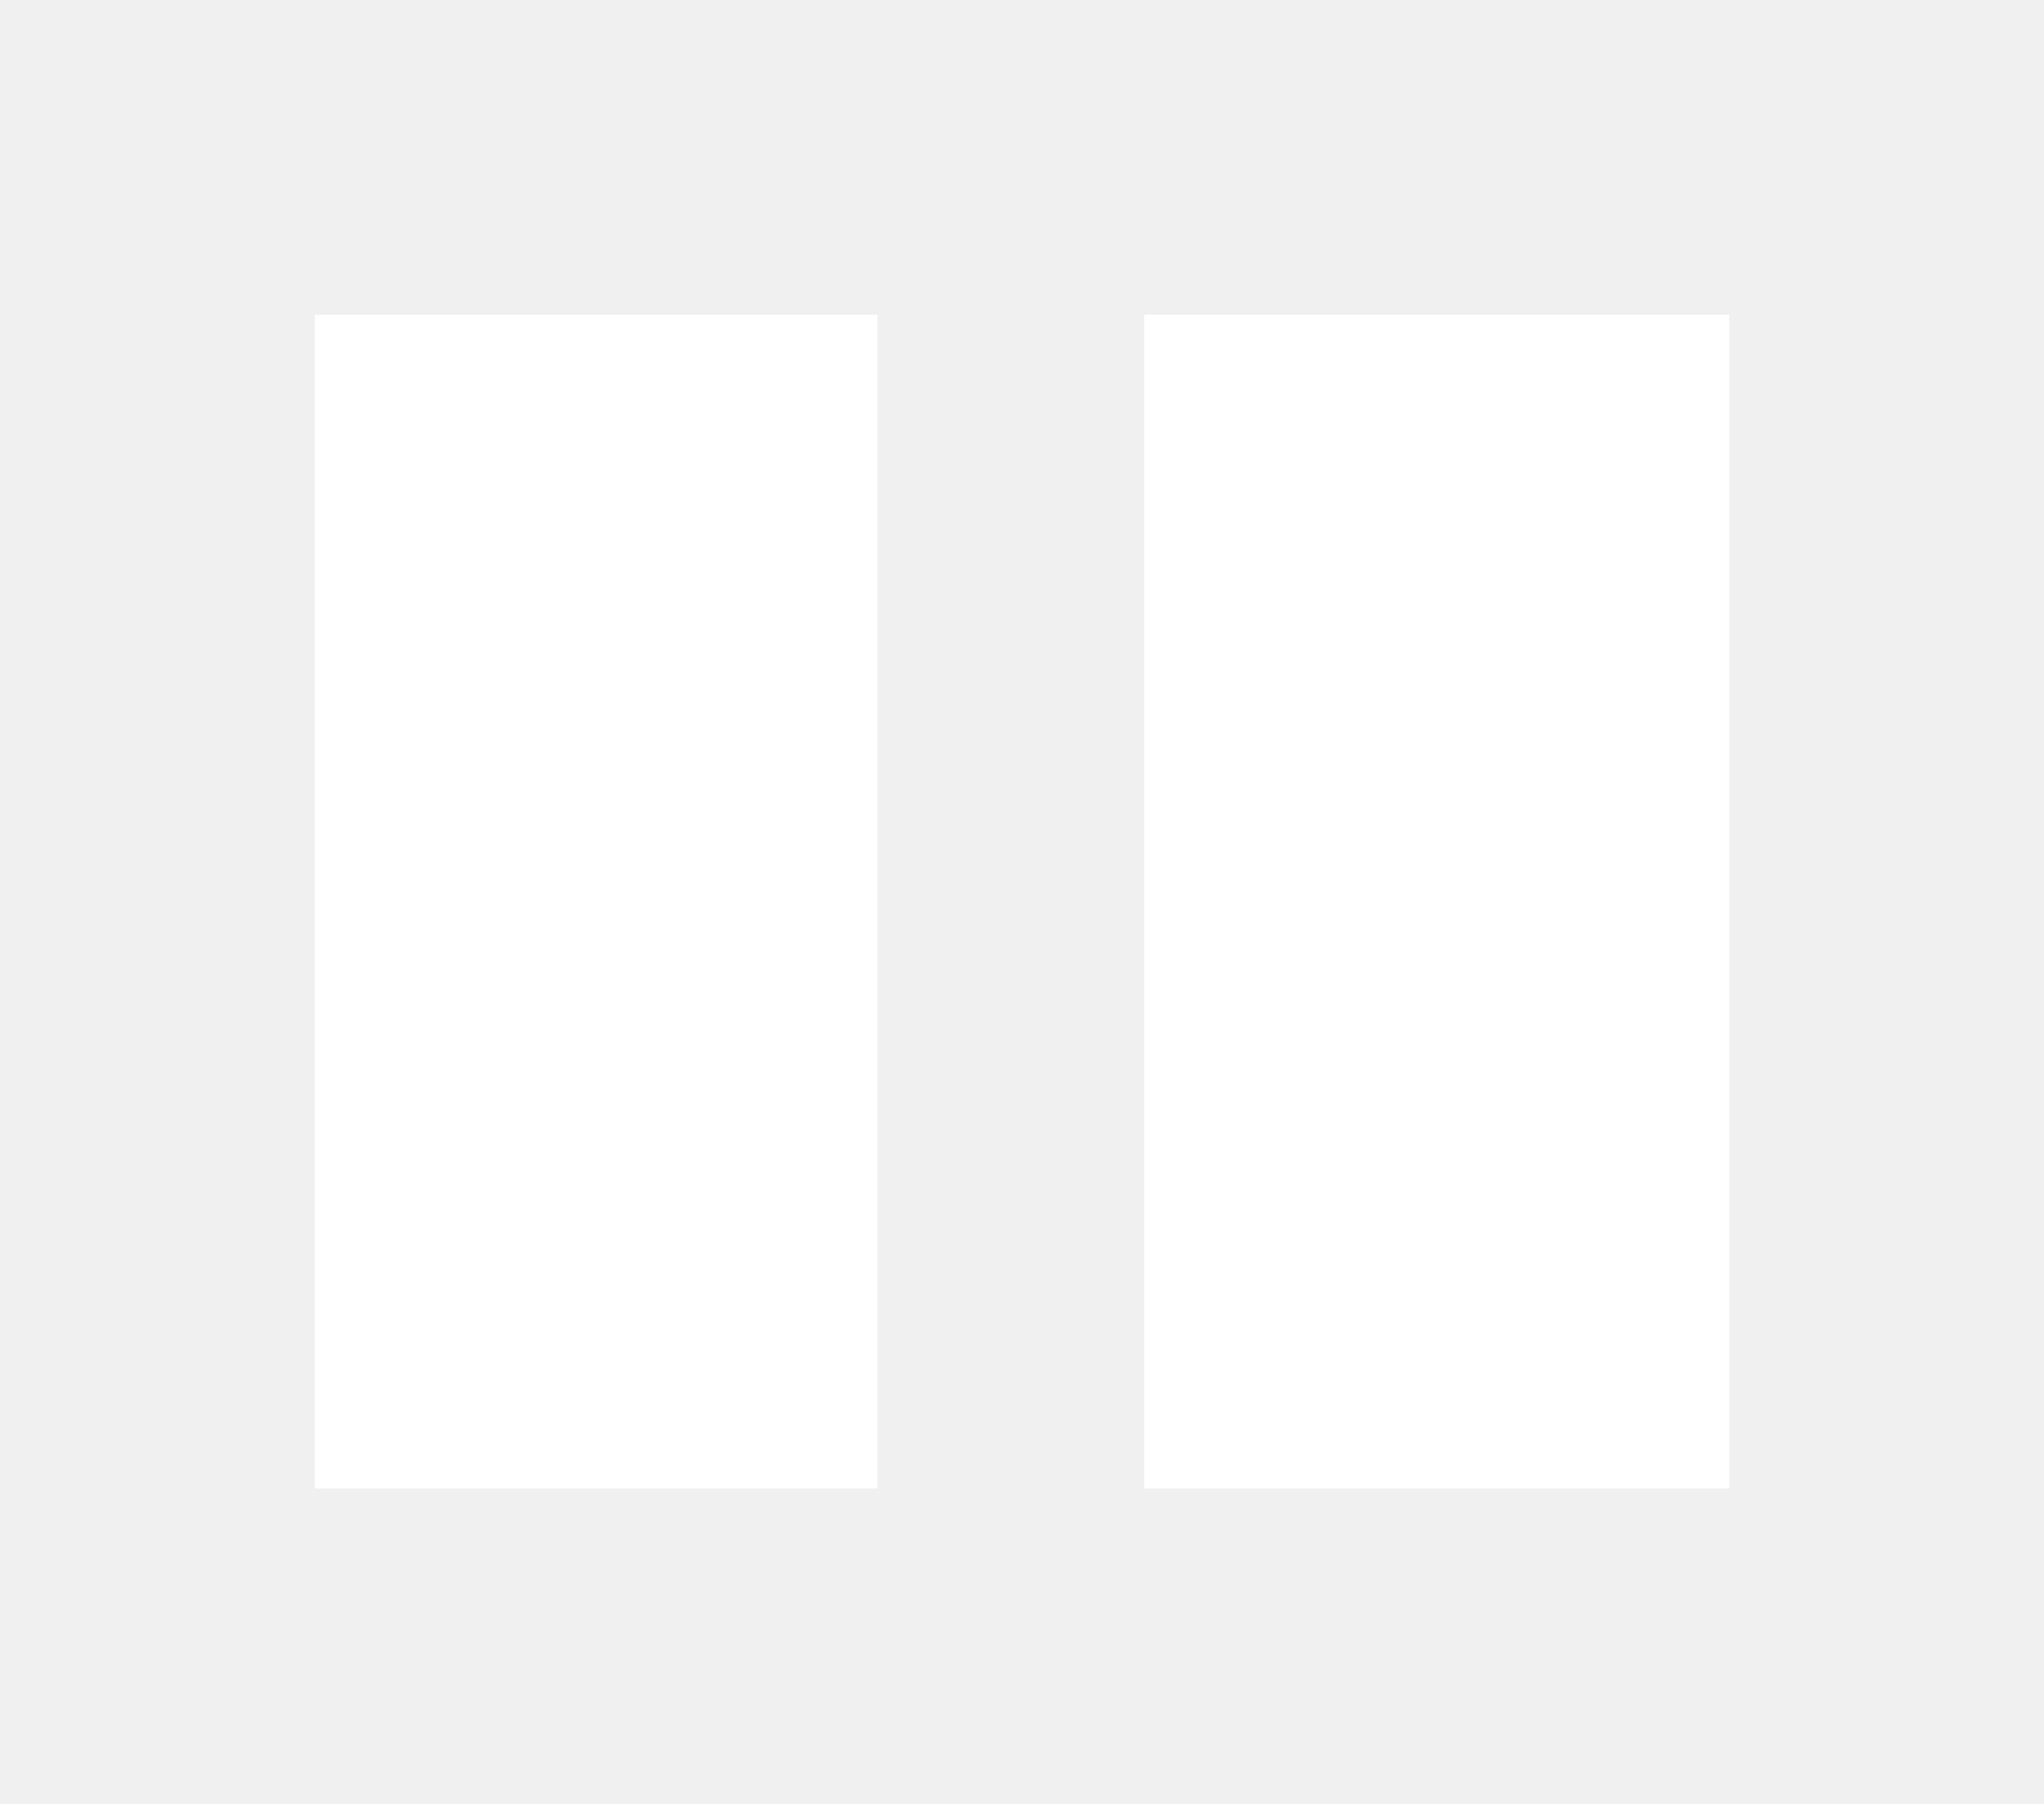
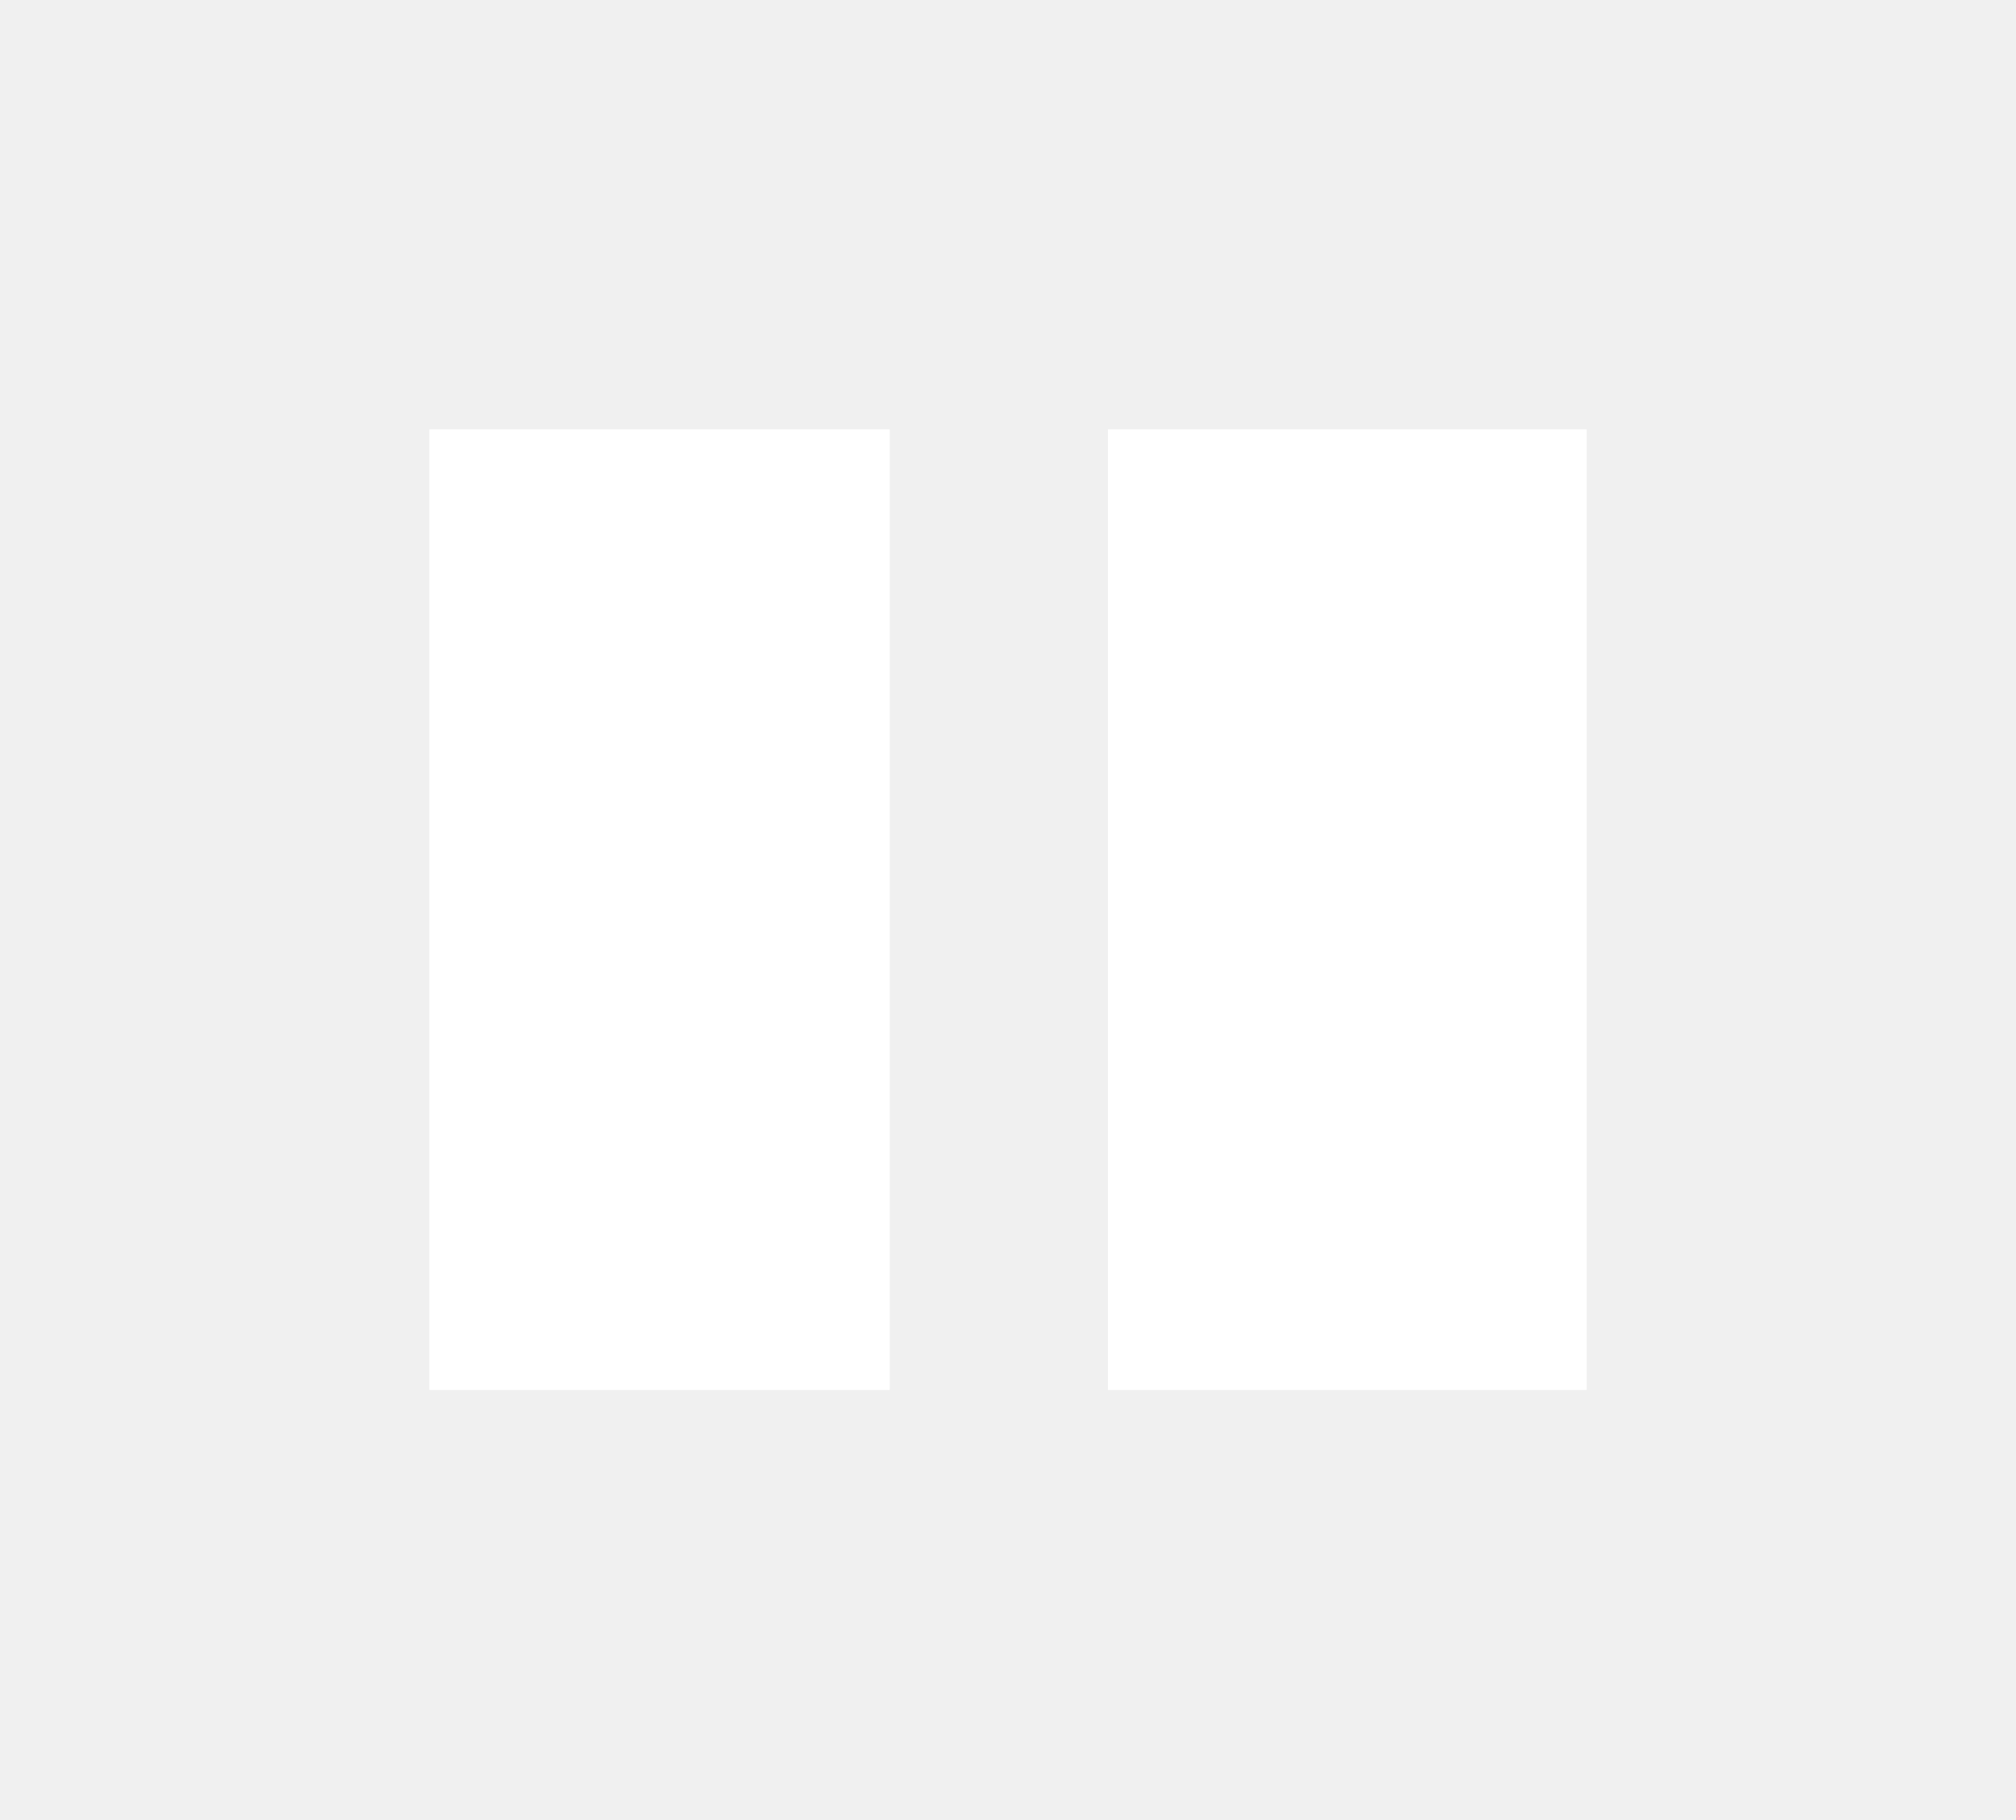
- <svg xmlns="http://www.w3.org/2000/svg" width="97.392mm" height="85.94mm" viewBox="0 0 97.392 85.94" version="1.1" id="svg8">
+ <svg xmlns="http://www.w3.org/2000/svg" width="117.392mm" height="105.94mm" viewBox="0 0 117.392 105.94" version="1.1" id="svg8">
  <defs id="defs2" />
-   <g id="layer1" transform="translate(13.48809,13.73462)">
+   <g id="layer1" transform="translate(23.4881,23.73462)">
    <rect style="opacity:1;vector-effect:none;fill:#ffffff;fill-opacity:1;stroke:none;stroke-width:1.358px;stroke-linecap:butt;stroke-linejoin:miter;stroke-miterlimit:4;stroke-dasharray:none;stroke-dashoffset:0;stroke-opacity:1;paint-order:stroke fill markers" id="rect3808" width="26.808" height="55.94" x="1.512" y="1.265" />
    <rect style="opacity:1;vector-effect:none;fill:#ffffff;fill-opacity:1;stroke:none;stroke-width:1.358px;stroke-linecap:butt;stroke-linejoin:miter;stroke-miterlimit:4;stroke-dasharray:none;stroke-dashoffset:0;stroke-opacity:1;paint-order:stroke fill markers" id="rect3808-7" width="27.877" height="55.94" x="41.027" y="1.265" />
  </g>
</svg>
